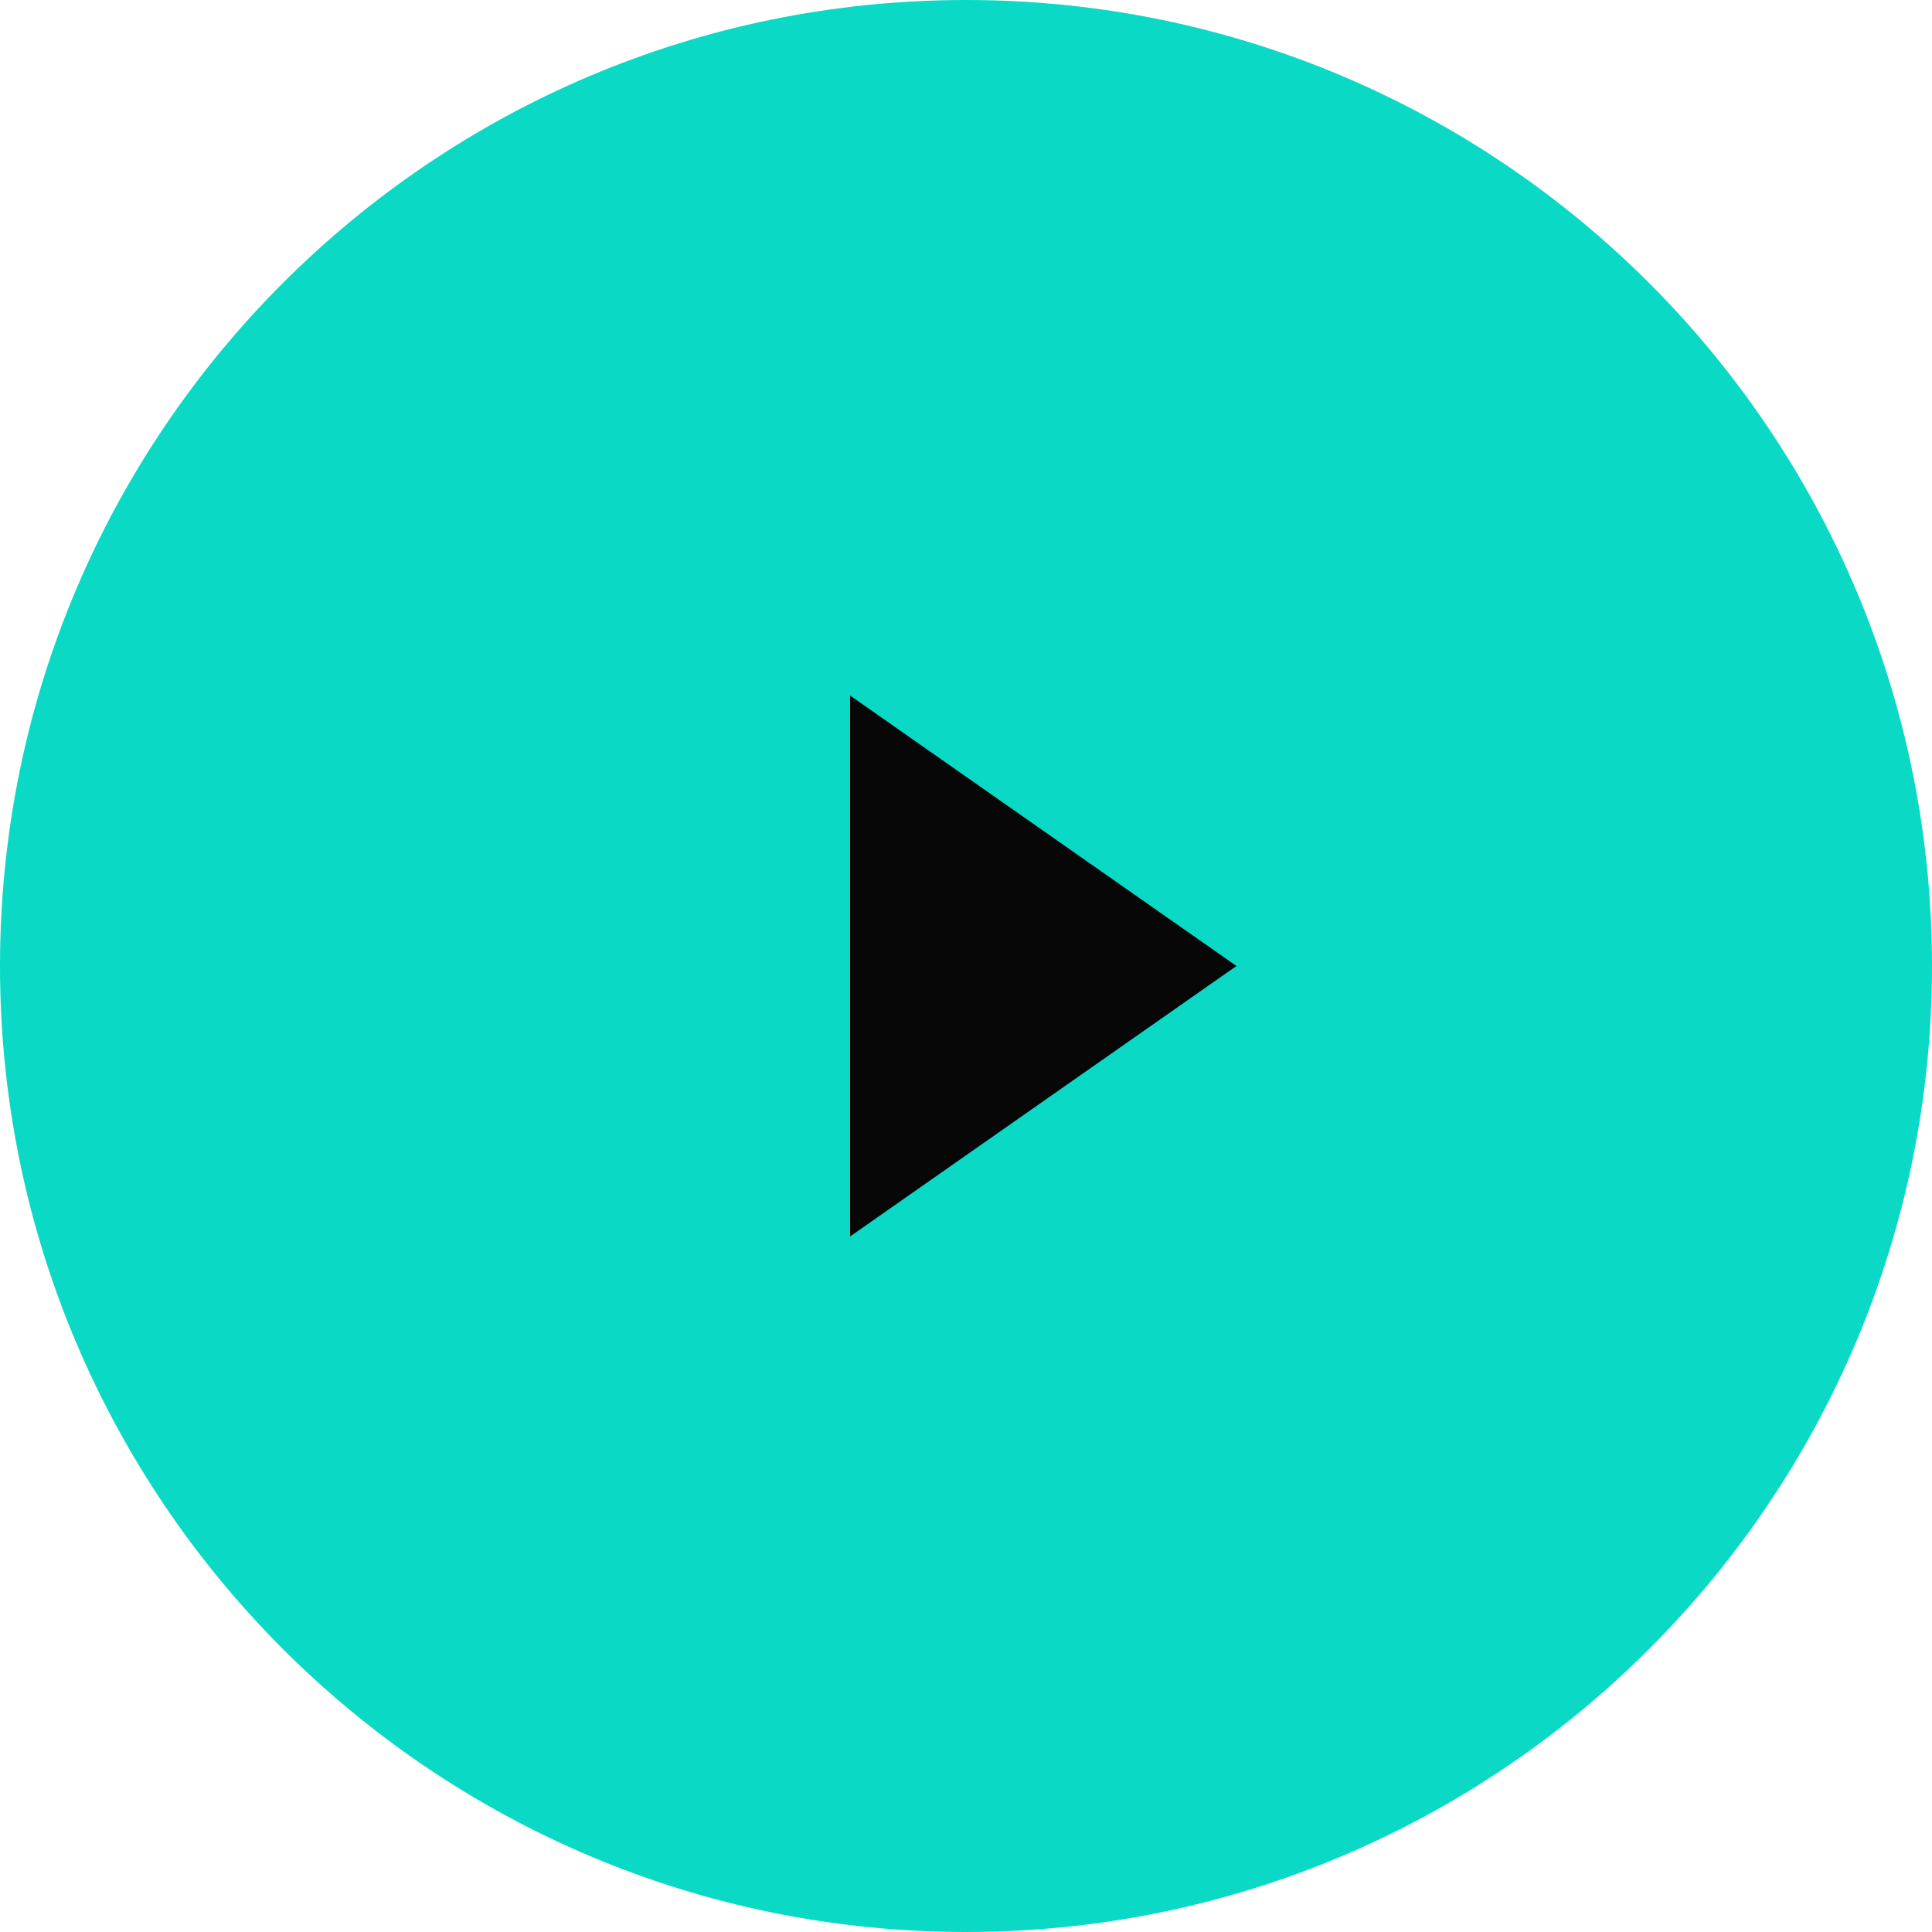
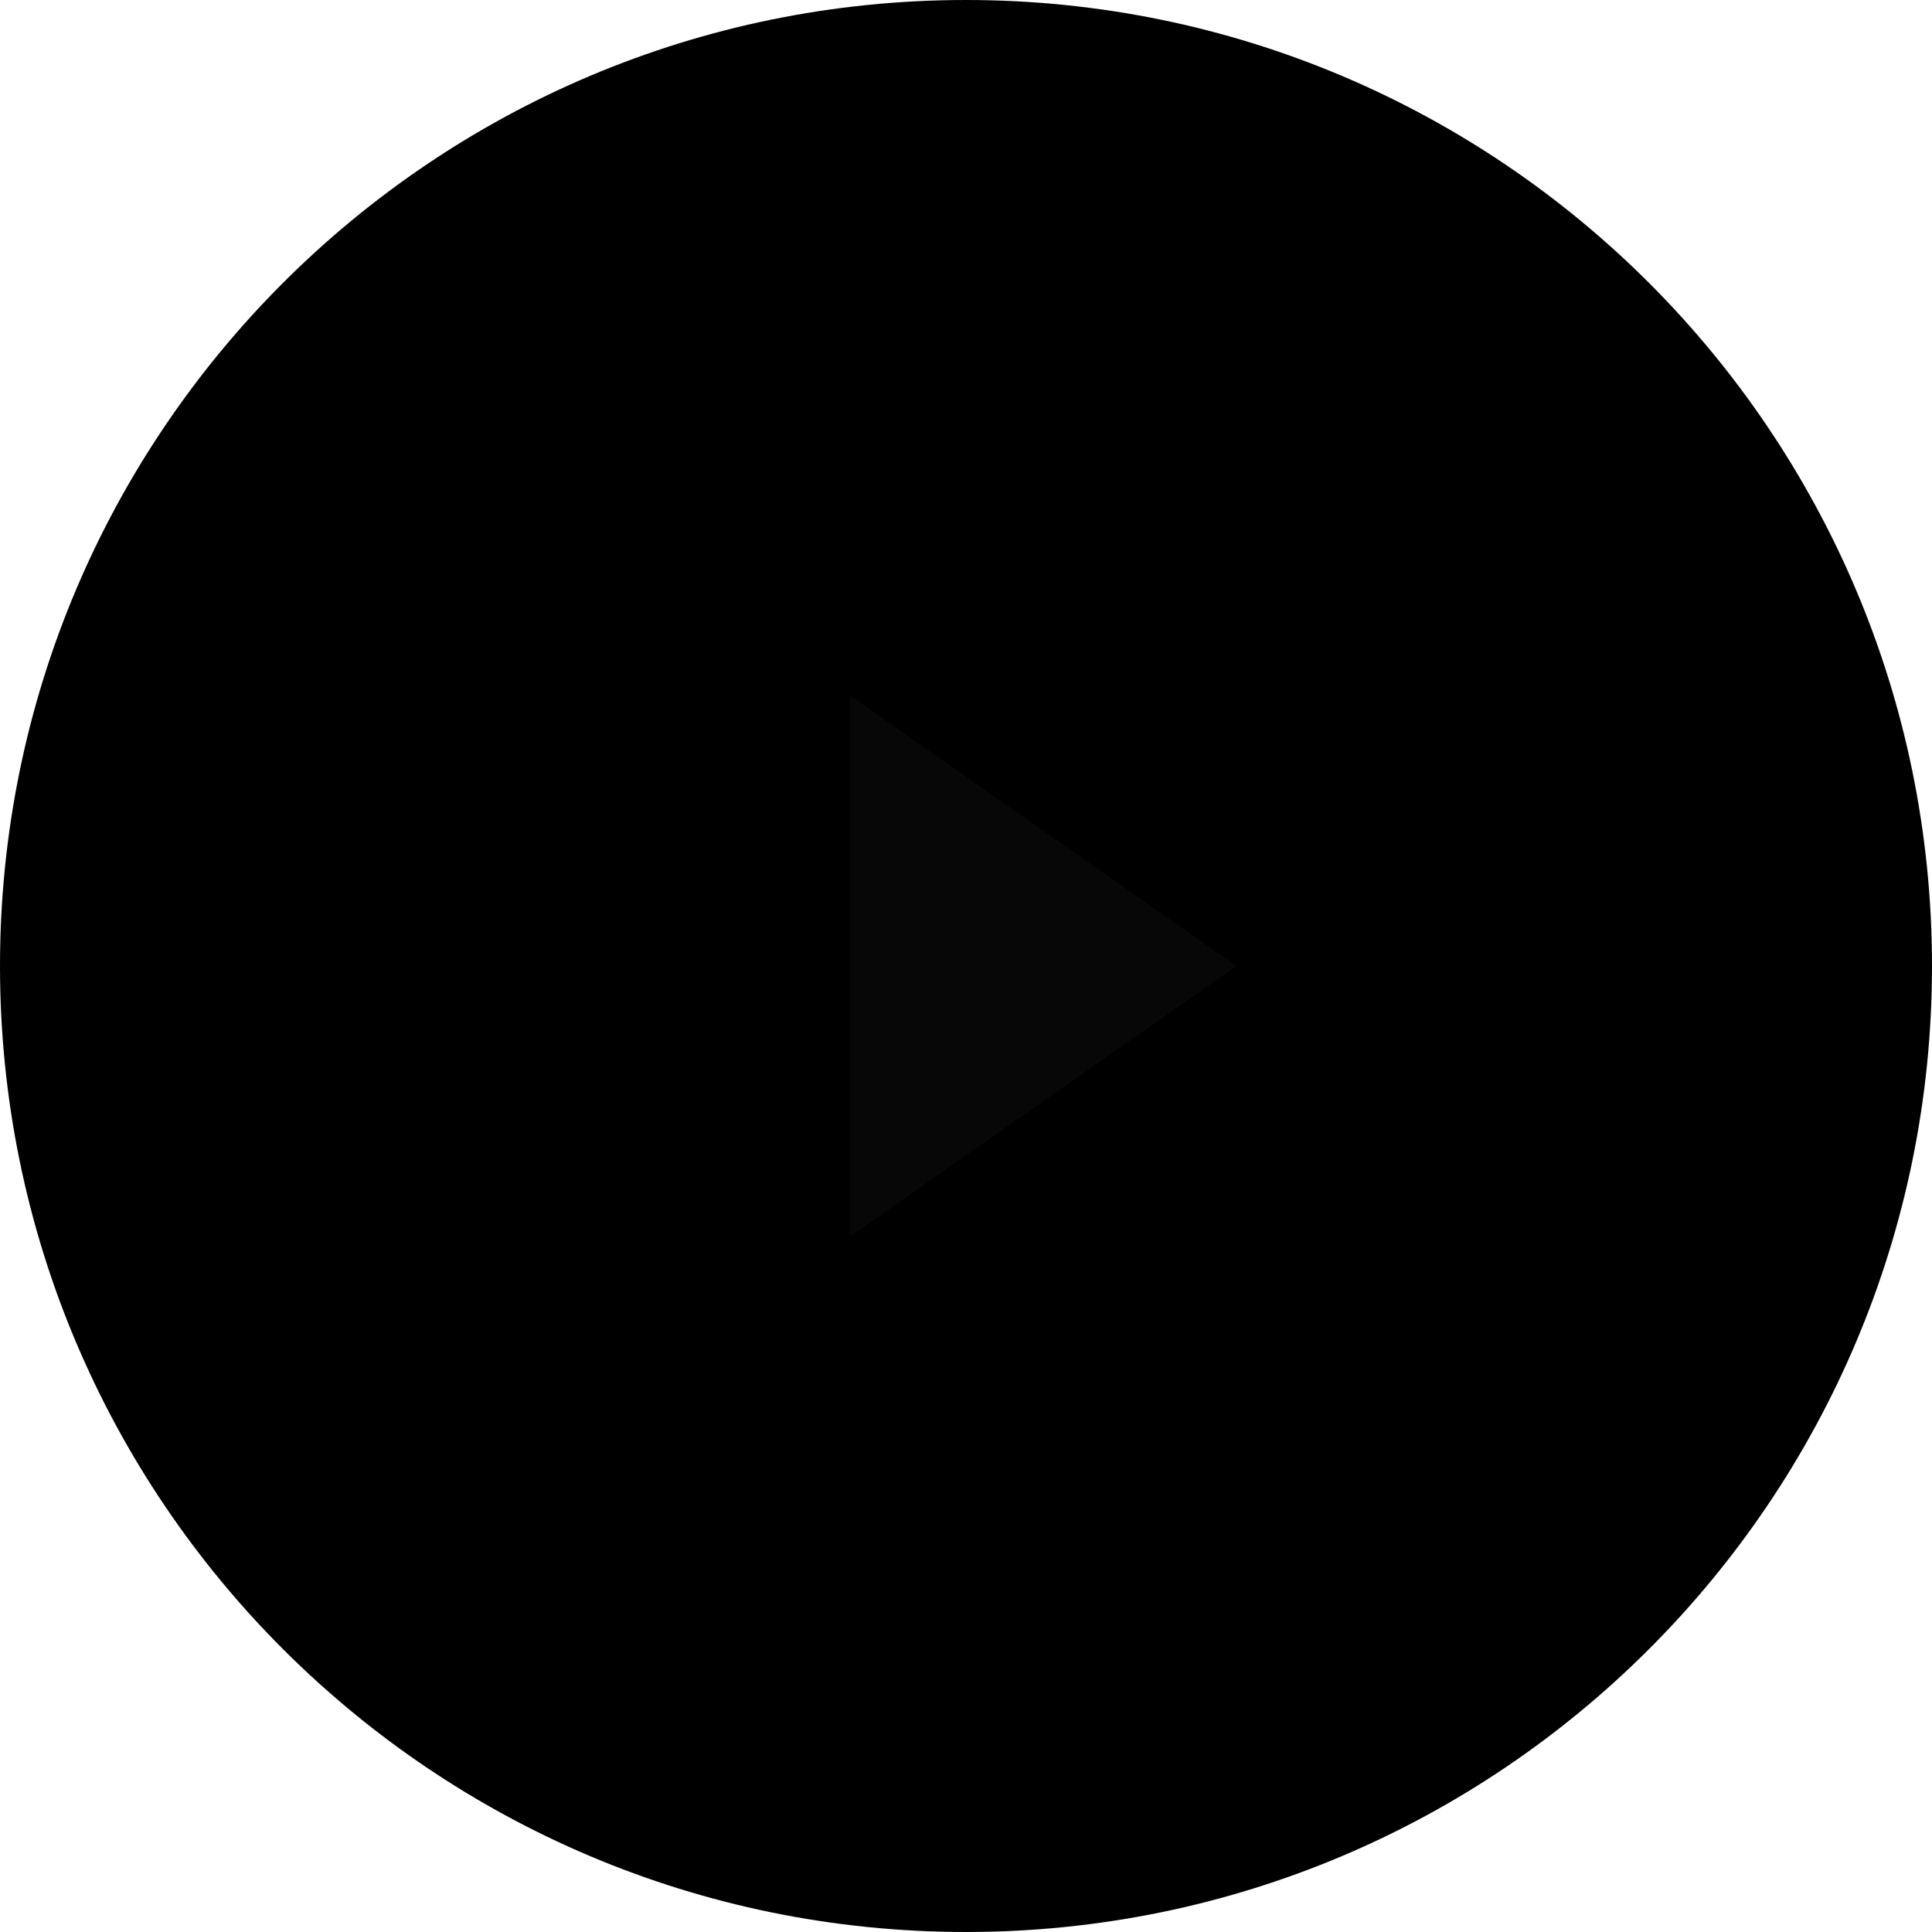
- <svg xmlns="http://www.w3.org/2000/svg" width="65" height="65" viewBox="0 0 65 65" fill="none">
-   <path fill-rule="evenodd" clip-rule="evenodd" d="M32.5 65C50.449 65 65 50.449 65 32.5C65 14.551 50.449 0 32.5 0C14.551 0 0 14.551 0 32.5C0 50.449 14.551 65 32.5 65Z" fill="#0AD9C6" />
+ <svg xmlns="http://www.w3.org/2000/svg" width="65" height="65" viewBox="0 0 65 65" fill="currentColor">
+   <path fill-rule="evenodd" clip-rule="evenodd" d="M32.5 65C50.449 65 65 50.449 65 32.5C65 14.551 50.449 0 32.5 0C14.551 0 0 14.551 0 32.5C0 50.449 14.551 65 32.5 65Z" fill="currentColor" />
  <path fill-rule="evenodd" clip-rule="evenodd" d="M28.6 23.4L41.6 32.5L28.6 41.6V23.4Z" fill="#070707" />
</svg>
